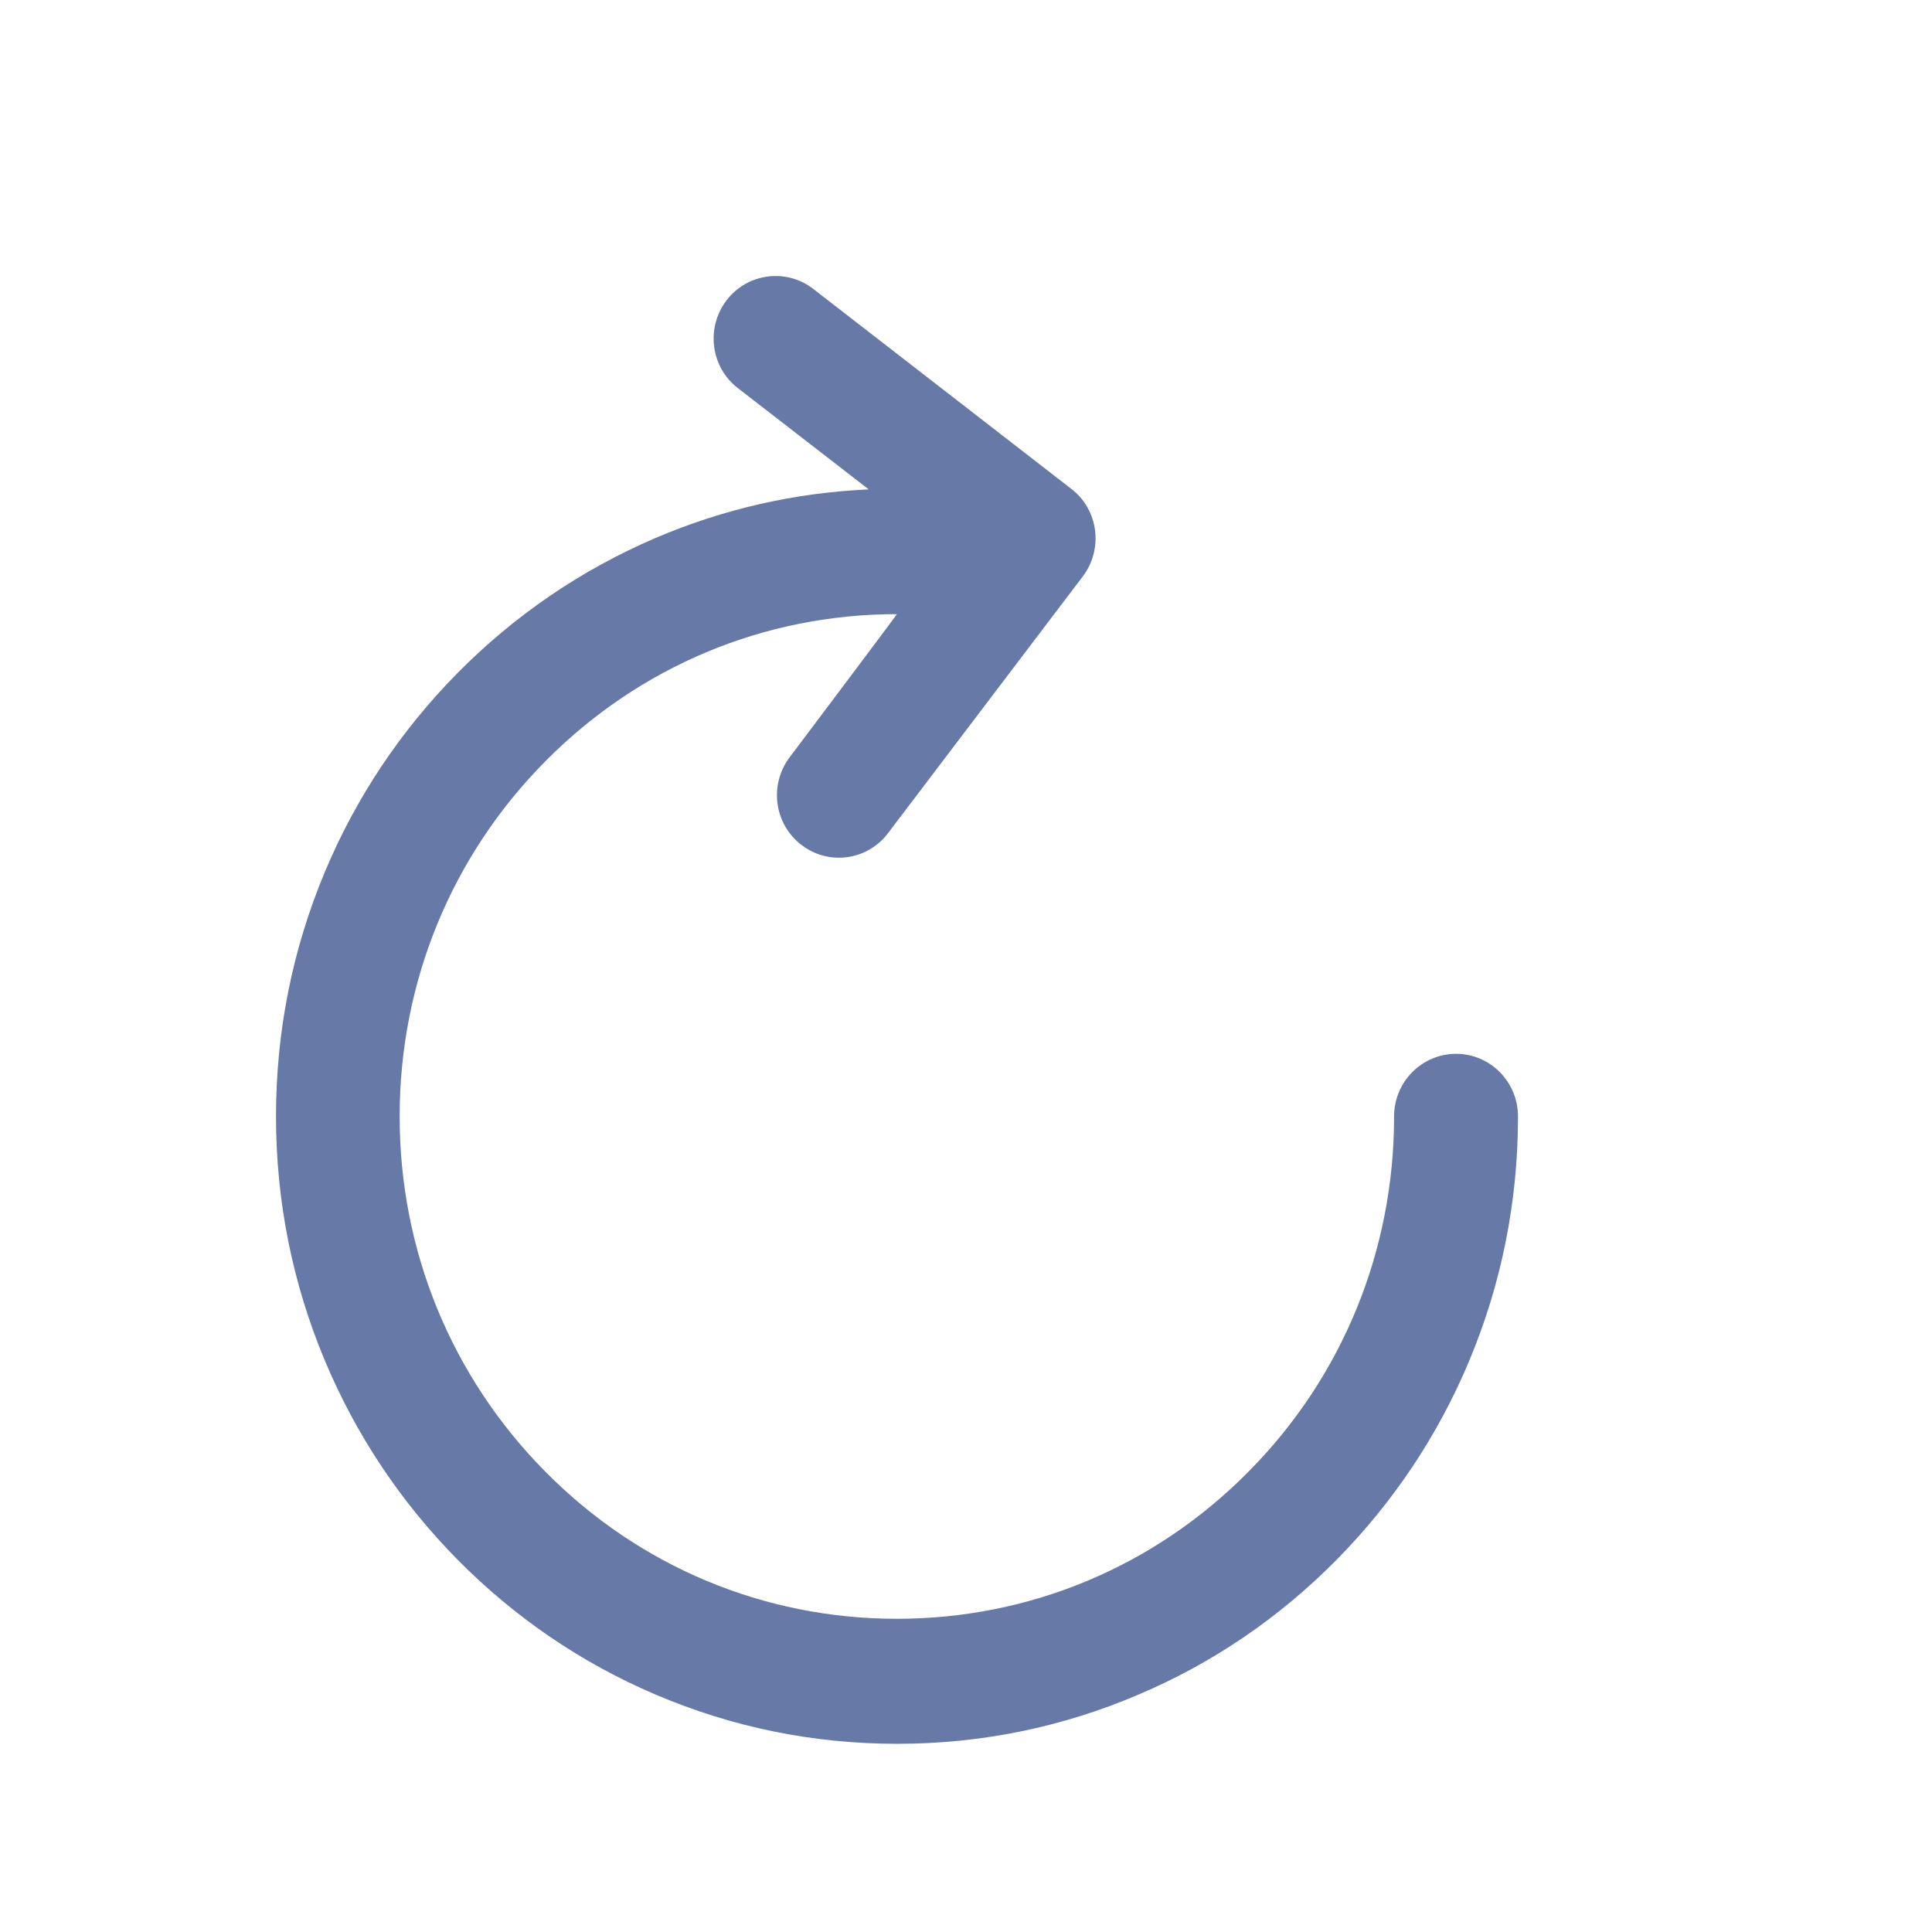
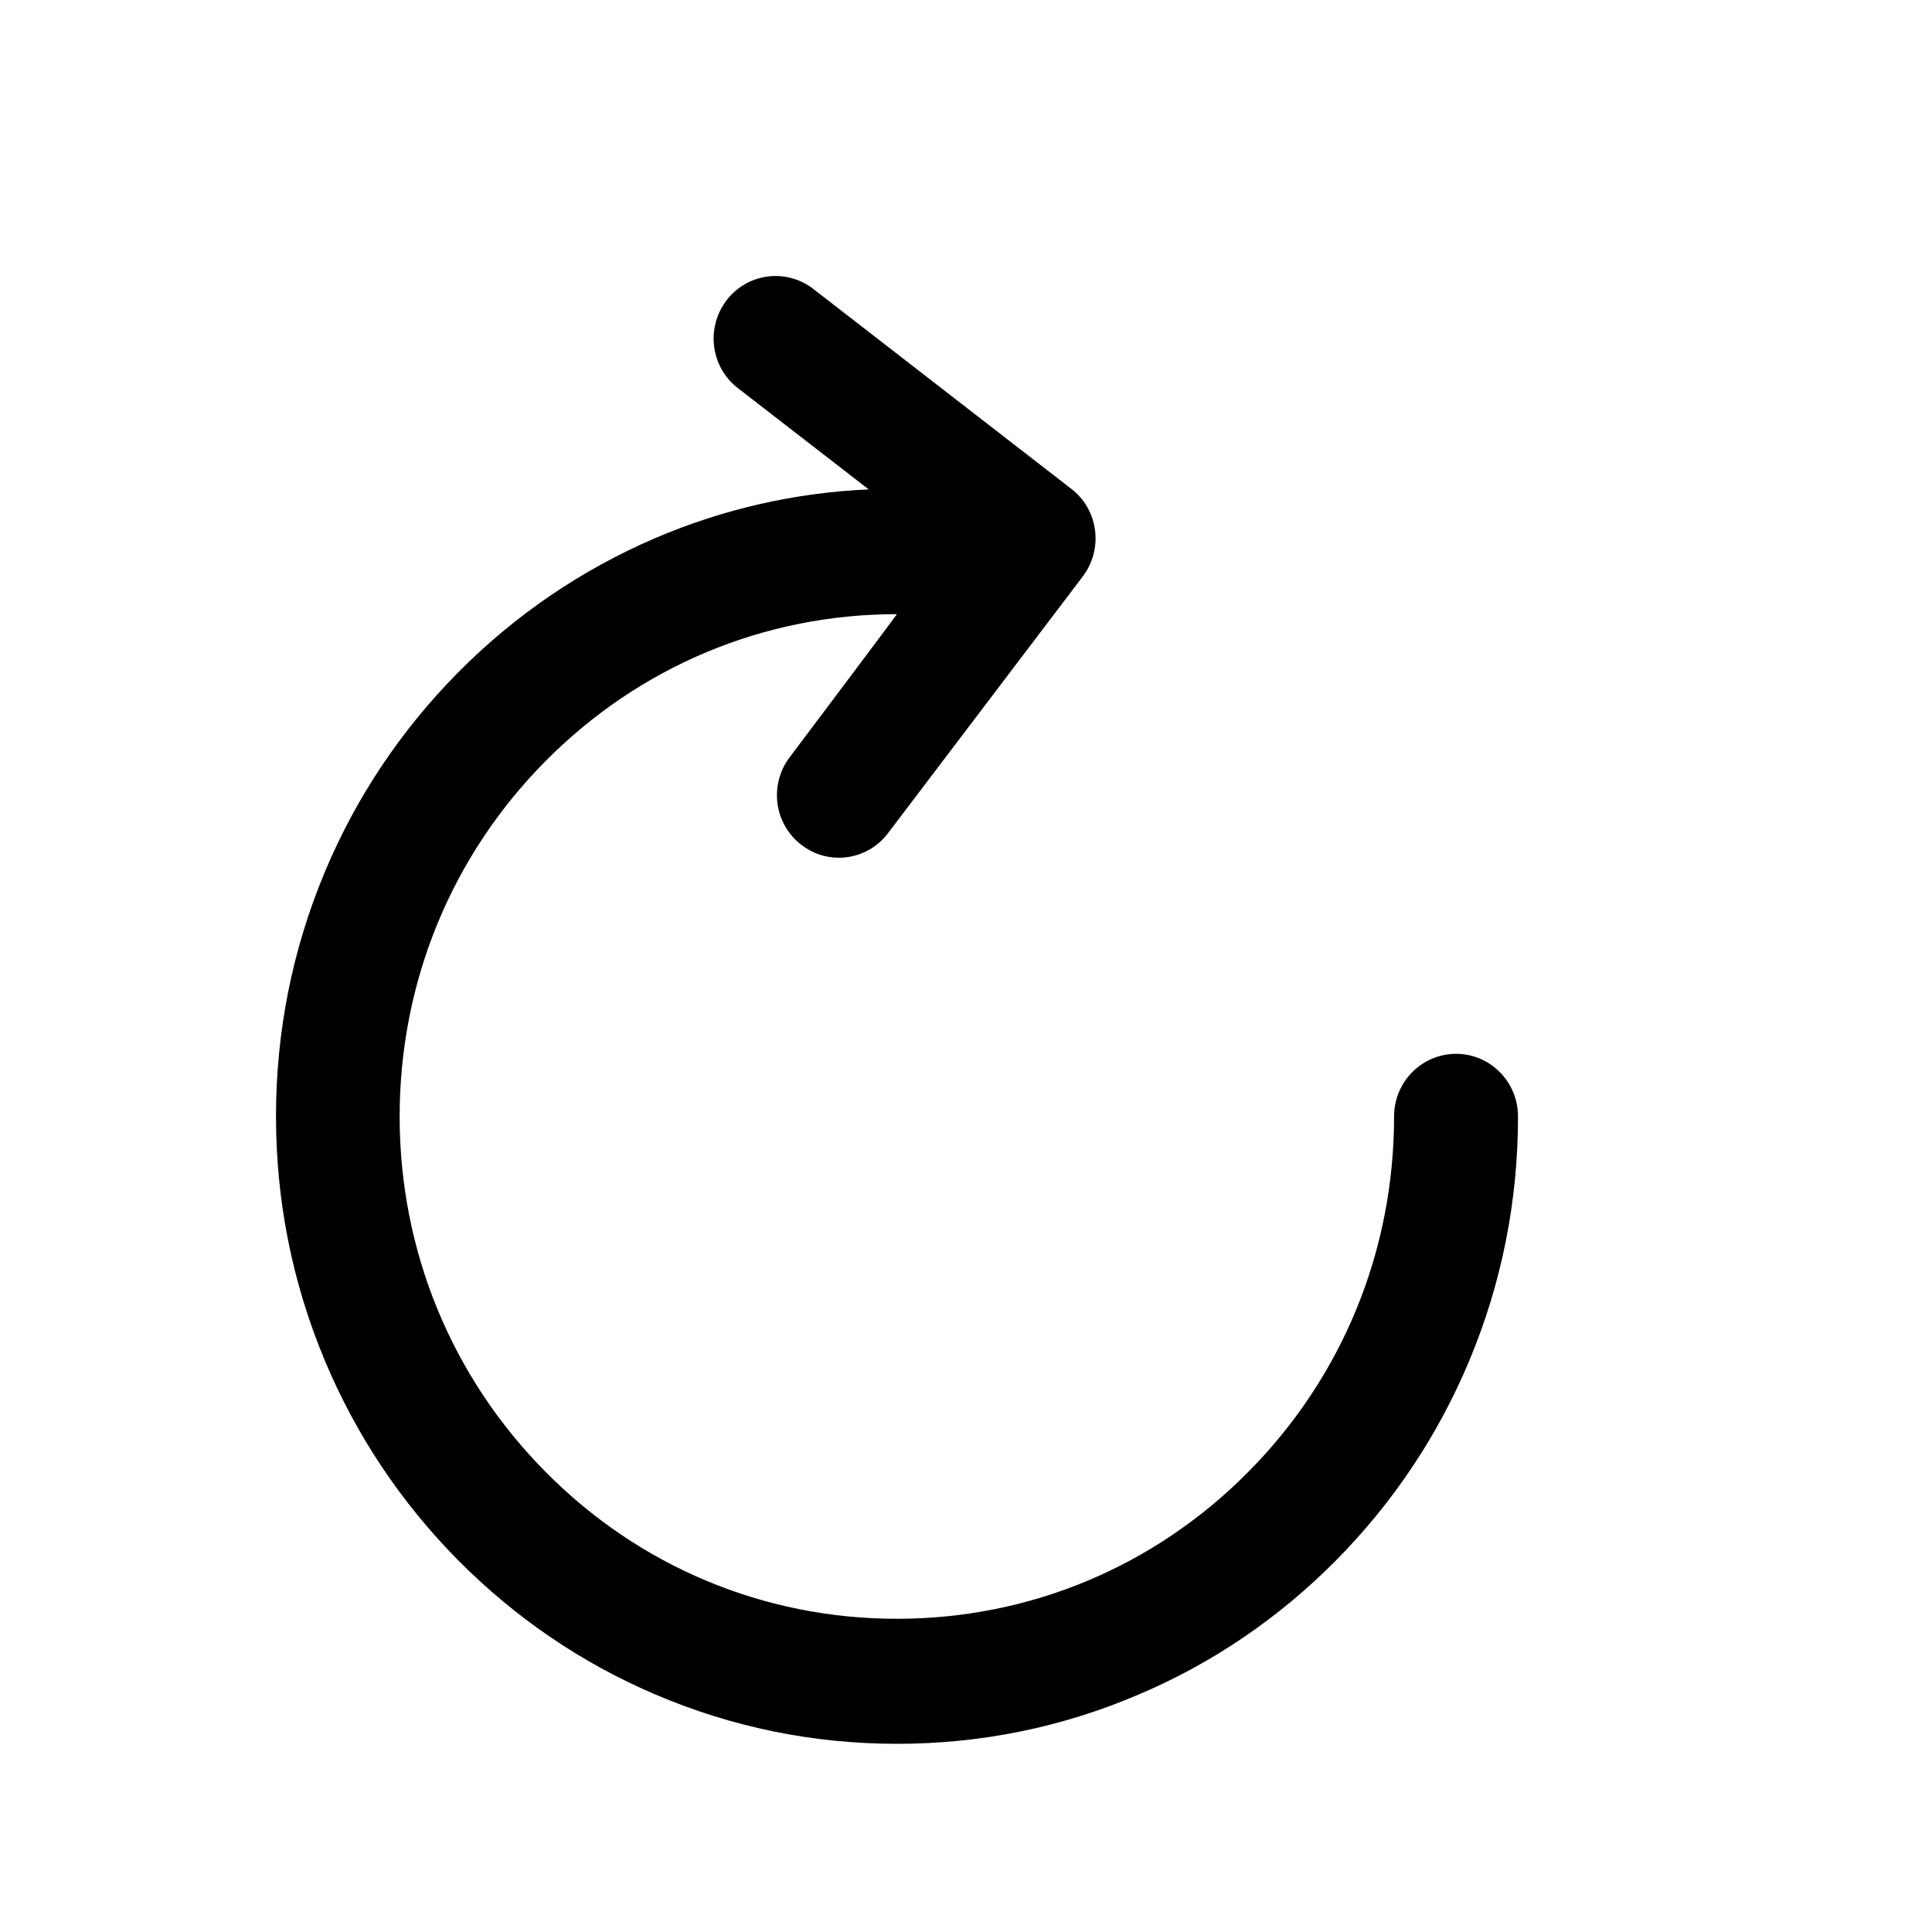
<svg xmlns="http://www.w3.org/2000/svg" width="14px" height="14px" viewBox="0 0 14 14" version="1.1">
-   <g id="素材管理+留言反馈" stroke="none" stroke-width="1" fill="none" fill-rule="evenodd">
-     <g id="素材管理-素材编辑-新增" transform="translate(-623, -409)">
-       <g id="上传视频" transform="translate(239, 152)">
-         <g id="2" transform="translate(80, 257)">
-           <g id="刷新" transform="translate(304, 0)">
-             <rect id="矩形" fill="#D8D8D8" opacity="0" x="0" y="0" width="14" height="14" />
-             <path d="M10.102,6.546 C10.102,5.573 9.728,4.659 9.047,3.972 C8.367,3.284 7.462,2.906 6.499,2.906 C5.537,2.906 4.632,3.284 3.952,3.972 C3.271,4.66 2.896,5.574 2.896,6.546 C2.896,7.518 3.271,8.433 3.952,9.12 C4.633,9.808 5.538,10.186 6.499,10.186 C6.503,10.186 5.723,9.15 5.723,9.15 C5.572,8.951 5.609,8.666 5.806,8.515 C5.888,8.451 5.983,8.421 6.079,8.421 C6.213,8.421 6.347,8.482 6.435,8.599 L7.846,10.459 C7.997,10.658 7.96,10.943 7.763,11.094 L5.893,12.543 C5.696,12.695 5.414,12.657 5.264,12.459 C5.113,12.259 5.15,11.975 5.348,11.823 L6.295,11.09 C5.76,11.066 5.241,10.948 4.748,10.737 C4.212,10.507 3.731,10.179 3.318,9.762 C2.905,9.344 2.58,8.858 2.354,8.318 C2.119,7.757 2,7.161 2,6.547 C2,5.933 2.119,5.338 2.354,4.777 C2.581,4.235 2.906,3.749 3.318,3.332 C3.732,2.914 4.213,2.586 4.748,2.358 C5.304,2.12 5.893,2 6.501,2 C7.108,2 7.698,2.12 8.253,2.358 C8.788,2.585 9.269,2.913 9.682,3.33 C10.095,3.748 10.42,4.234 10.646,4.774 C10.881,5.335 11,5.931 11,6.545 C11.001,6.796 10.799,7 10.552,7 C10.303,7 10.102,6.797 10.102,6.546 Z" id="Shape" fill="#677AA7" fill-rule="nonzero" transform="translate(6.5, 7.318182) scale(1, -1) translate(-6.5, -7.318182) " />
-           </g>
-         </g>
-       </g>
-     </g>
-   </g>
+   <path d="M10.102,6.546 C10.102,5.573 9.728,4.659 9.047,3.972 C8.367,3.284 7.462,2.906 6.499,2.906 C5.537,2.906 4.632,3.284 3.952,3.972 C3.271,4.66 2.896,5.574 2.896,6.546 C2.896,7.518 3.271,8.433 3.952,9.12 C4.633,9.808 5.538,10.186 6.499,10.186 C6.503,10.186 5.723,9.15 5.723,9.15 C5.572,8.951 5.609,8.666 5.806,8.515 C5.888,8.451 5.983,8.421 6.079,8.421 C6.213,8.421 6.347,8.482 6.435,8.599 L7.846,10.459 C7.997,10.658 7.96,10.943 7.763,11.094 L5.893,12.543 C5.696,12.695 5.414,12.657 5.264,12.459 C5.113,12.259 5.15,11.975 5.348,11.823 L6.295,11.09 C5.76,11.066 5.241,10.948 4.748,10.737 C4.212,10.507 3.731,10.179 3.318,9.762 C2.905,9.344 2.58,8.858 2.354,8.318 C2.119,7.757 2,7.161 2,6.547 C2,5.933 2.119,5.338 2.354,4.777 C2.581,4.235 2.906,3.749 3.318,3.332 C3.732,2.914 4.213,2.586 4.748,2.358 C5.304,2.12 5.893,2 6.501,2 C7.108,2 7.698,2.12 8.253,2.358 C8.788,2.585 9.269,2.913 9.682,3.33 C10.095,3.748 10.42,4.234 10.646,4.774 C10.881,5.335 11,5.931 11,6.545 C11.001,6.796 10.799,7 10.552,7 C10.303,7 10.102,6.797 10.102,6.546 Z" id="Shape" fill-rule="nonzero" transform="translate(6.5, 7.318182) scale(1, -1) translate(-6.5, -7.318182) " />
</svg>
